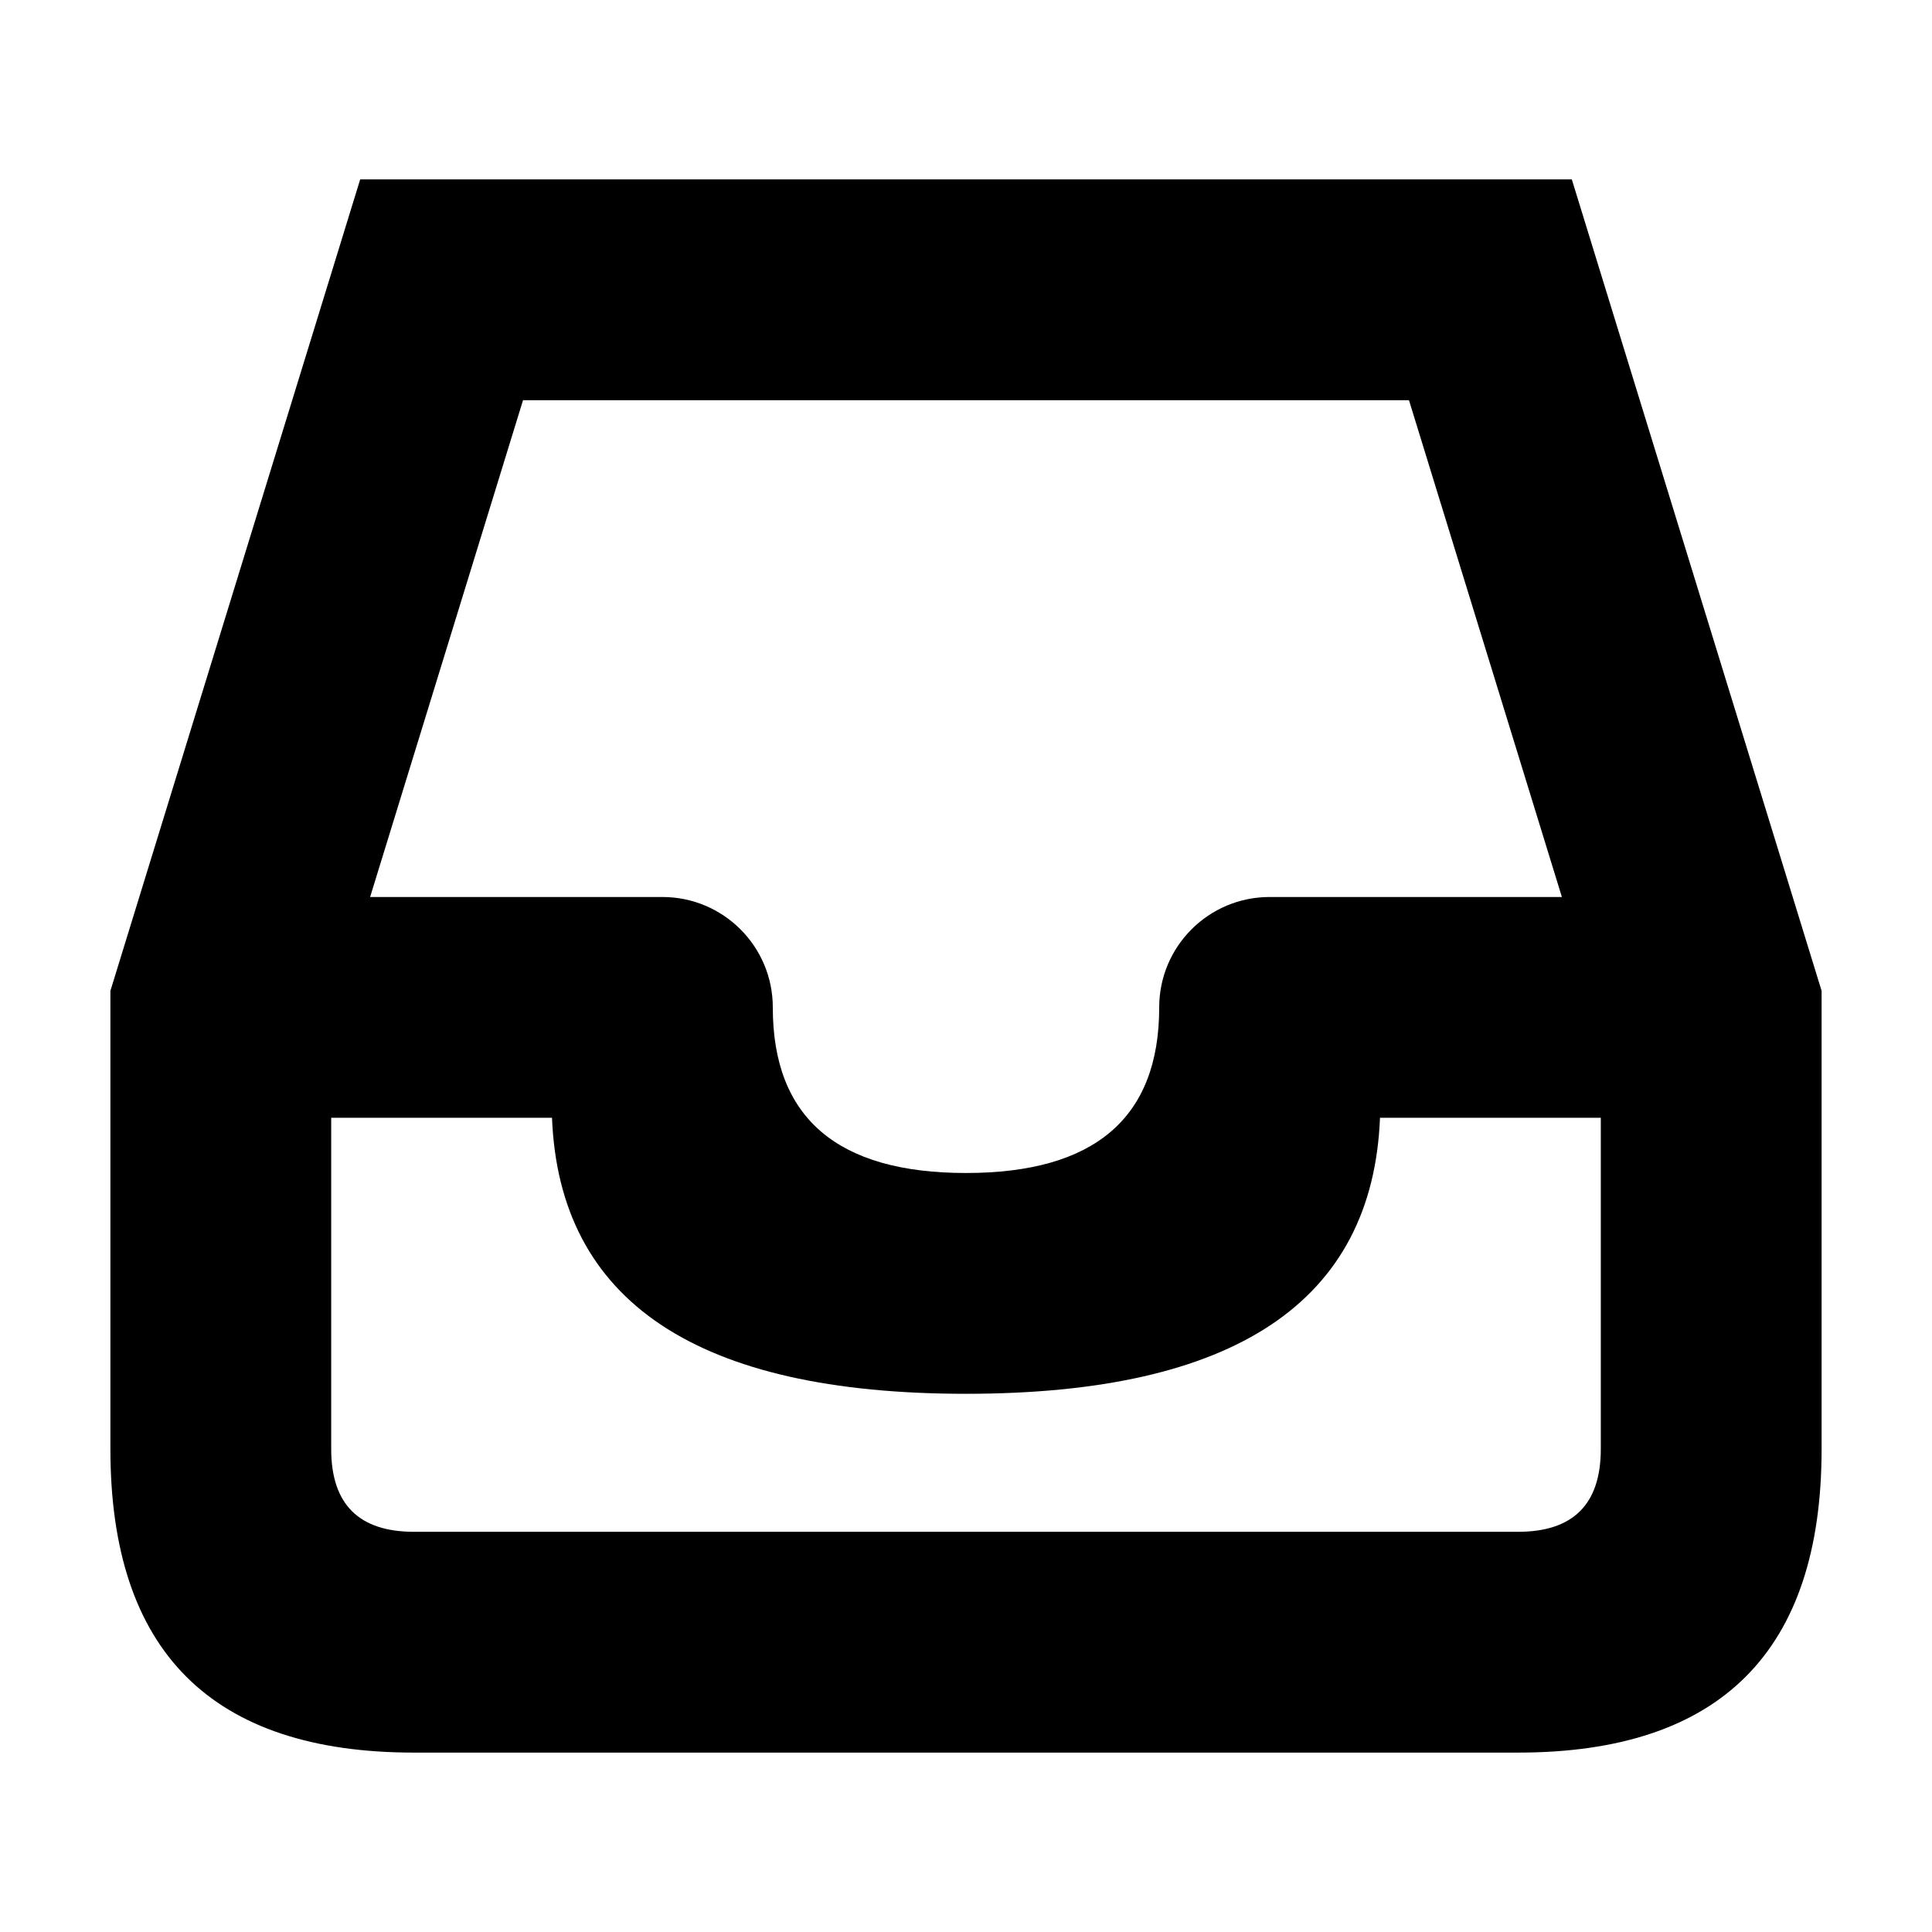
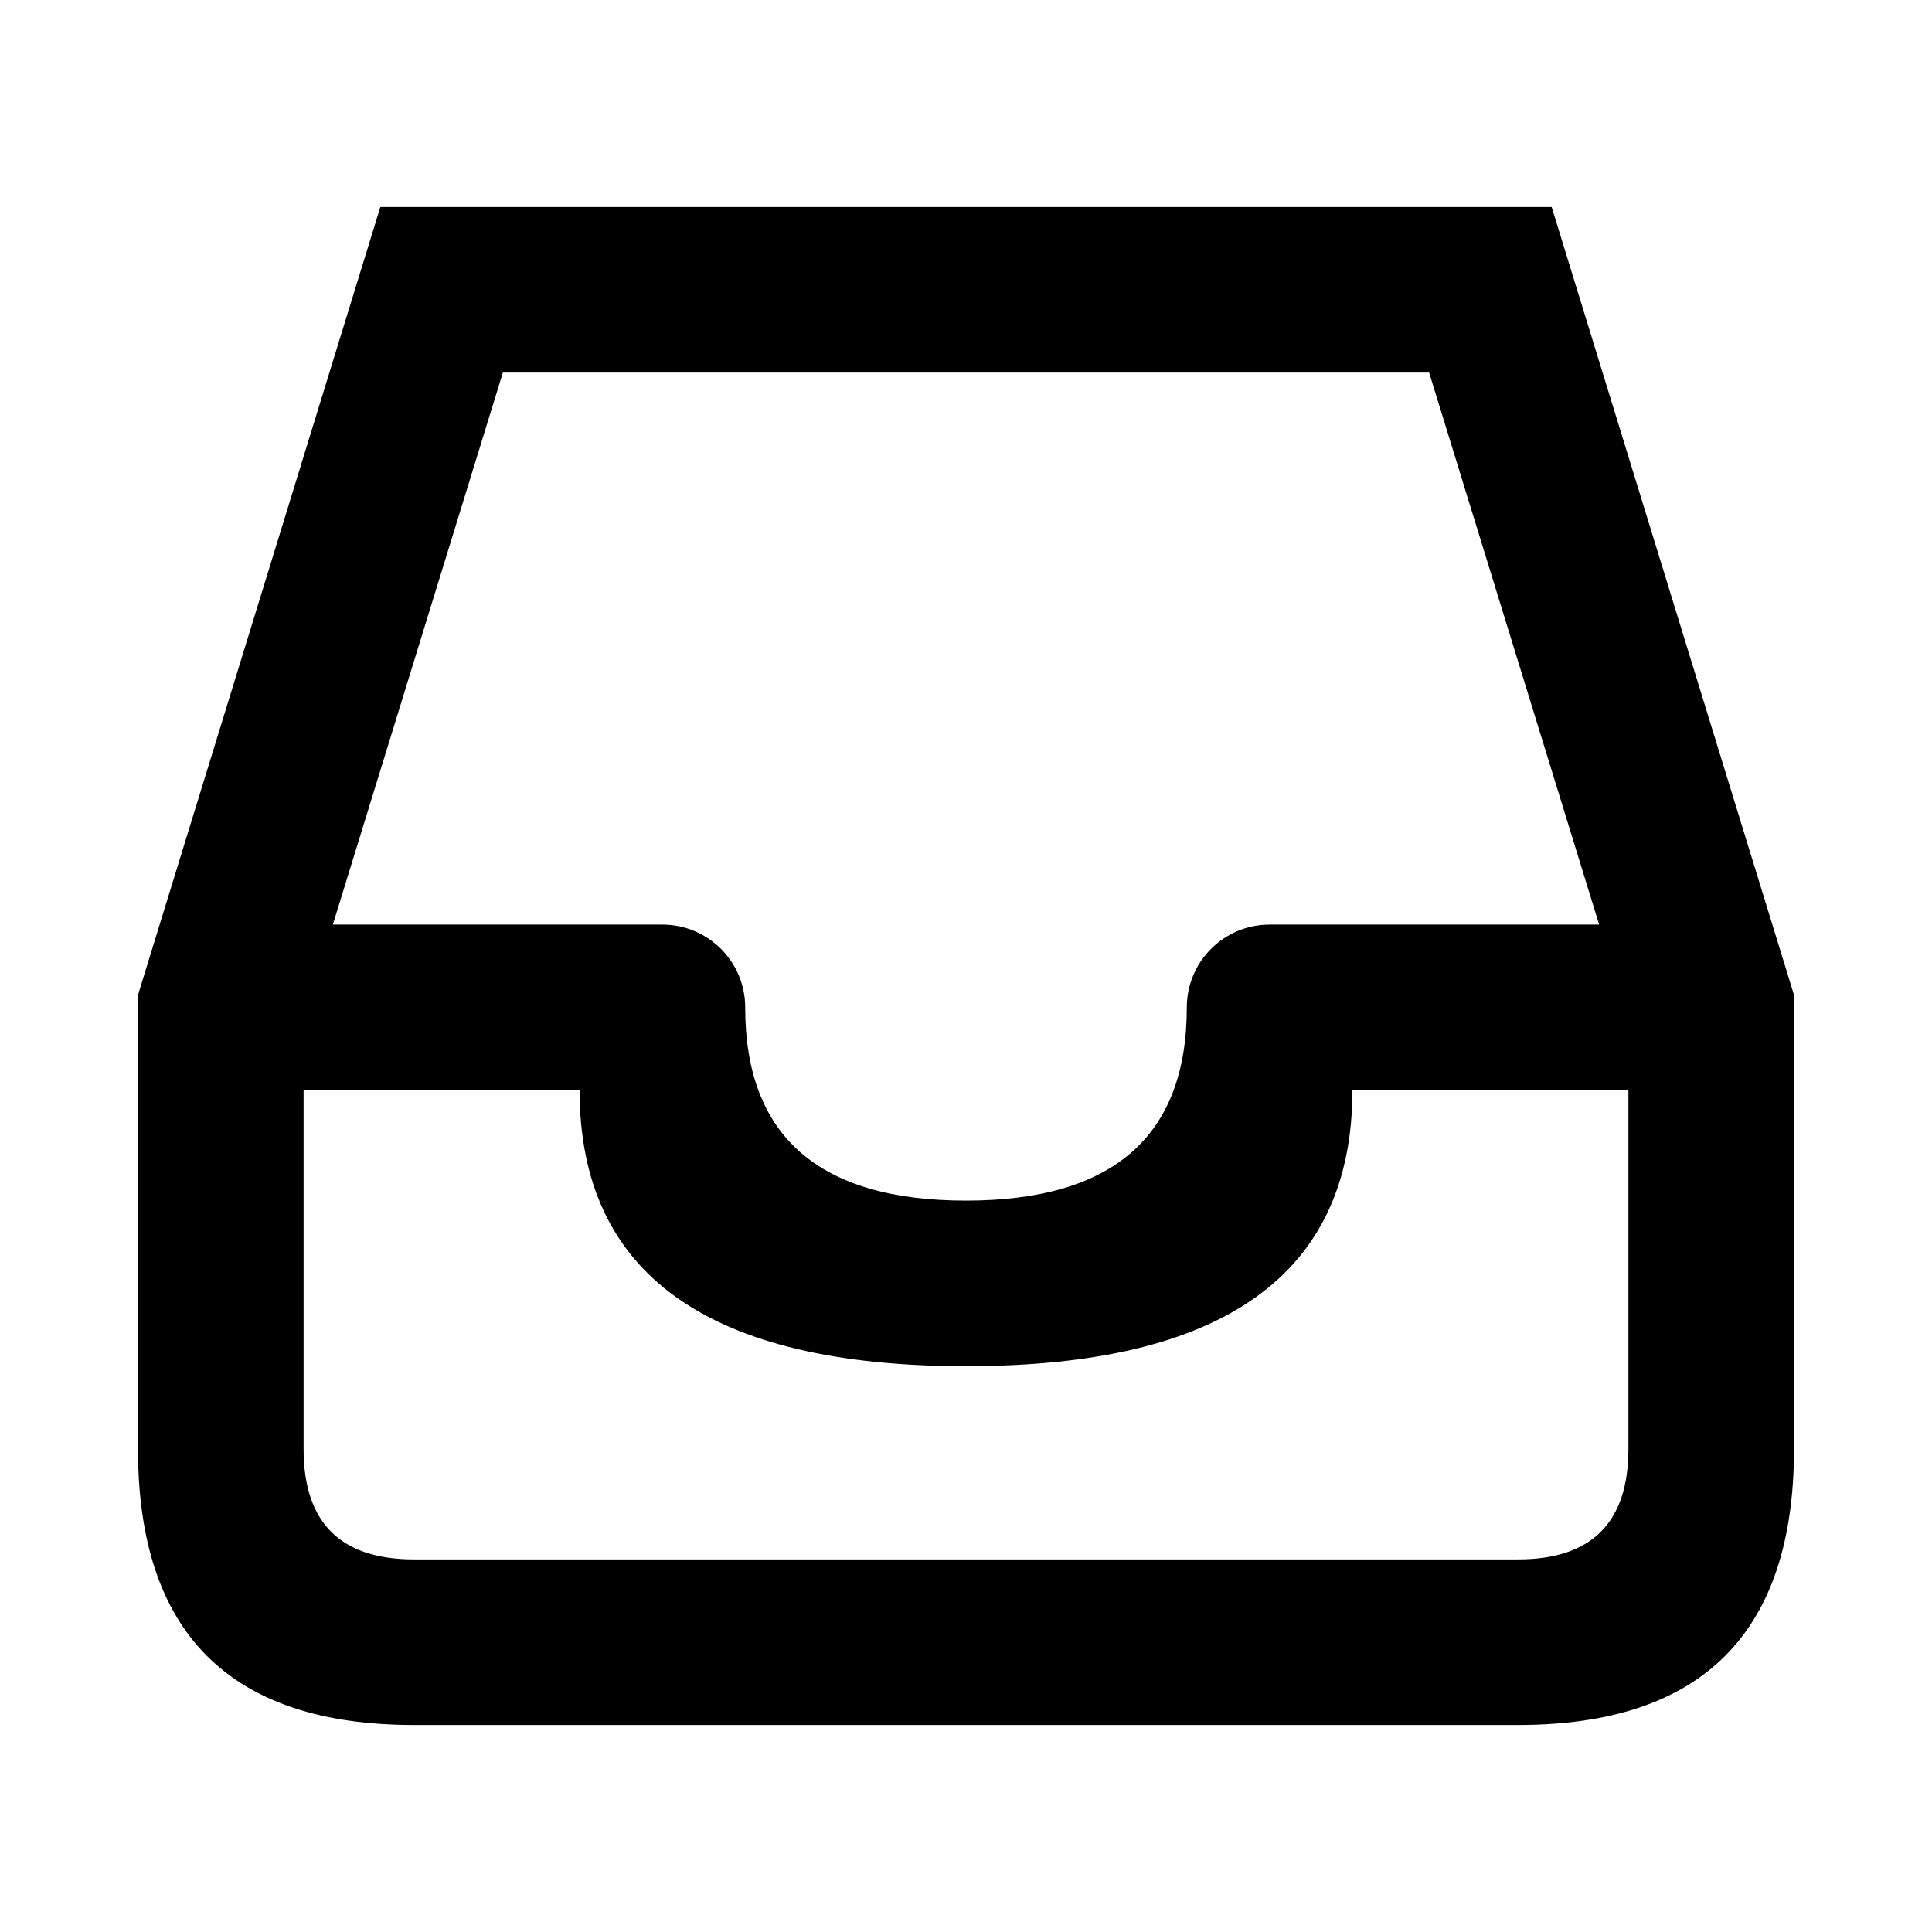
<svg xmlns="http://www.w3.org/2000/svg" viewBox="15 17.5 70 70">
-   <path fill-rule="evenodd" d="M28.05 24 H71.95 L81 53.4 V70 Q81 81 70 81 H30 Q19 81 19 70 V53.4 Z M33.95 32 L28.41 50 H39 A4 4 0 0 1 43 54 Q43 60 50 60 Q57 60 57 54 A4 4 0 0 1 61 50 H71.59 L66.05 32 Z M27 58 H35 Q35.4 68 50 68 Q64.6 68 65 58 H73 V70 Q73 73 70 73 H30 Q27 73 27 70 Z" />
+   <path fill-rule="evenodd" d="M28.78 25 H71.22 L80 53.55 V70 Q80 80 70 80 H30 Q20 80 20 70 V53.55 Z M33.22 31 L27.06 51 H39 A3 3 0 0 1 42 54 Q42 61 50 61 Q58 61 58 54 A3 3 0 0 1 61 51 H72.94 L66.78 31 Z M26 57 H36 Q36 67 50 67 Q64 67 64 57 H74 V70 Q74 74 70 74 H30 Q26 74 26 70 Z" />
</svg>
